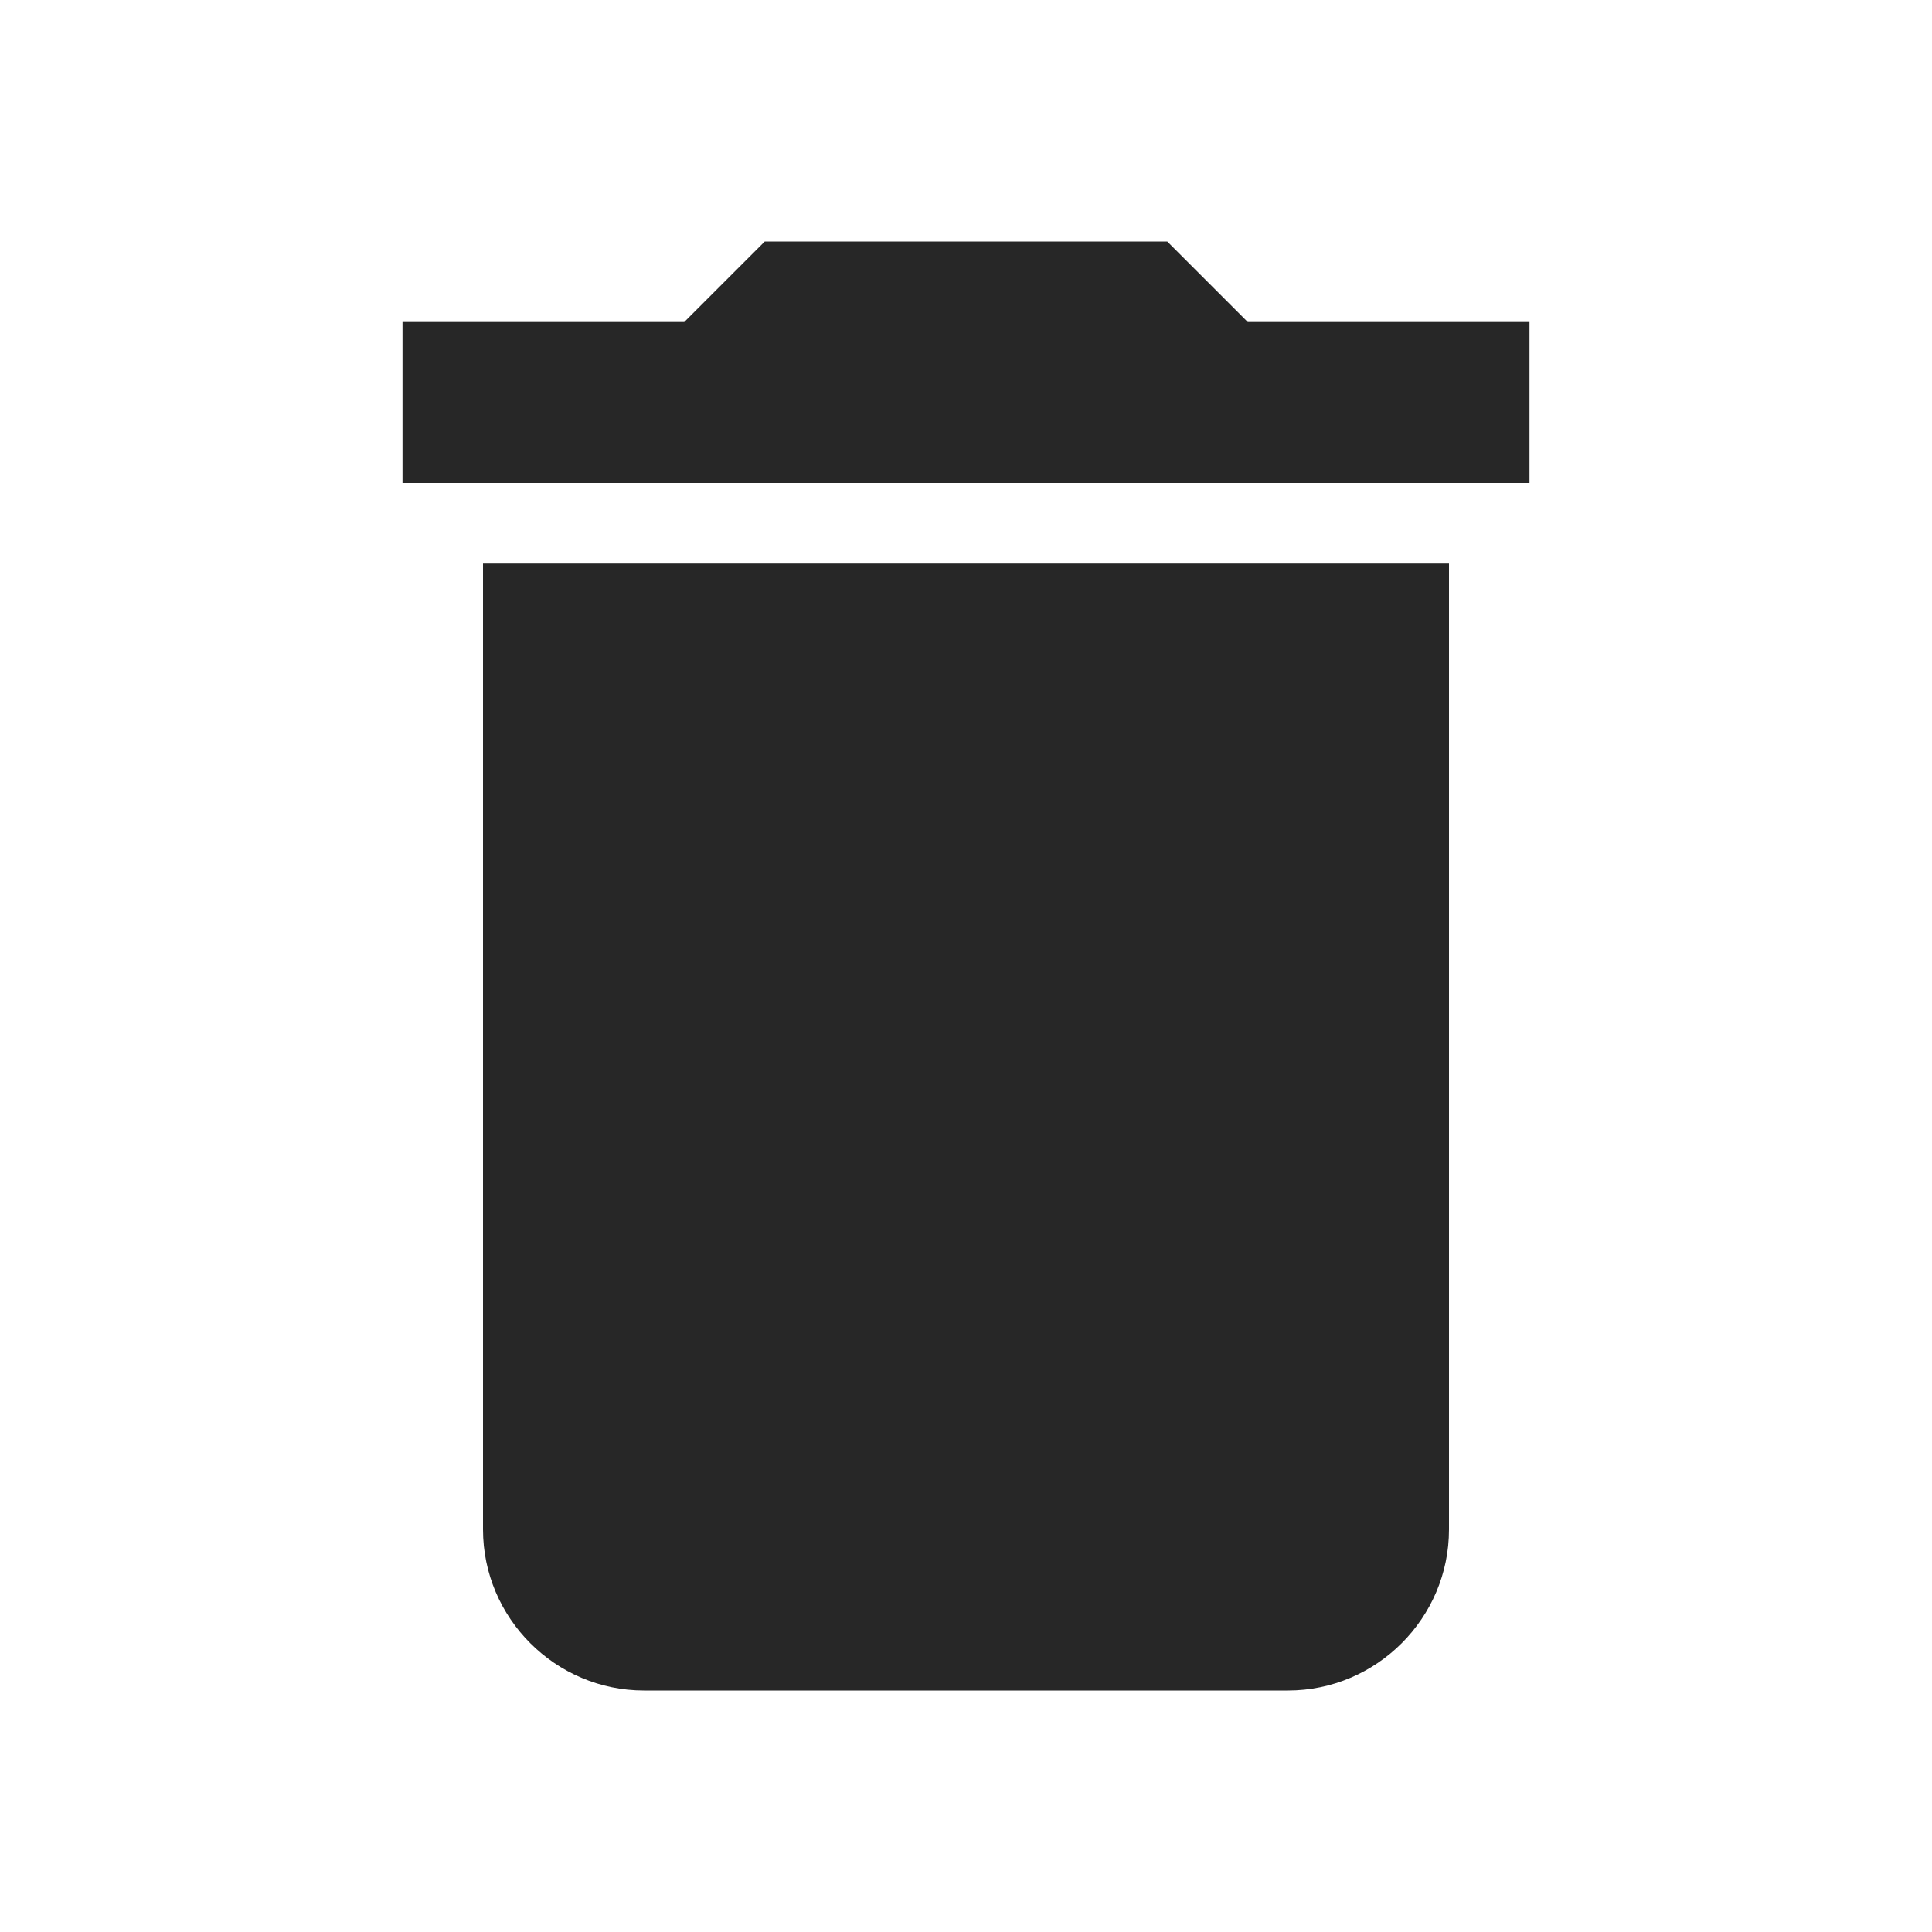
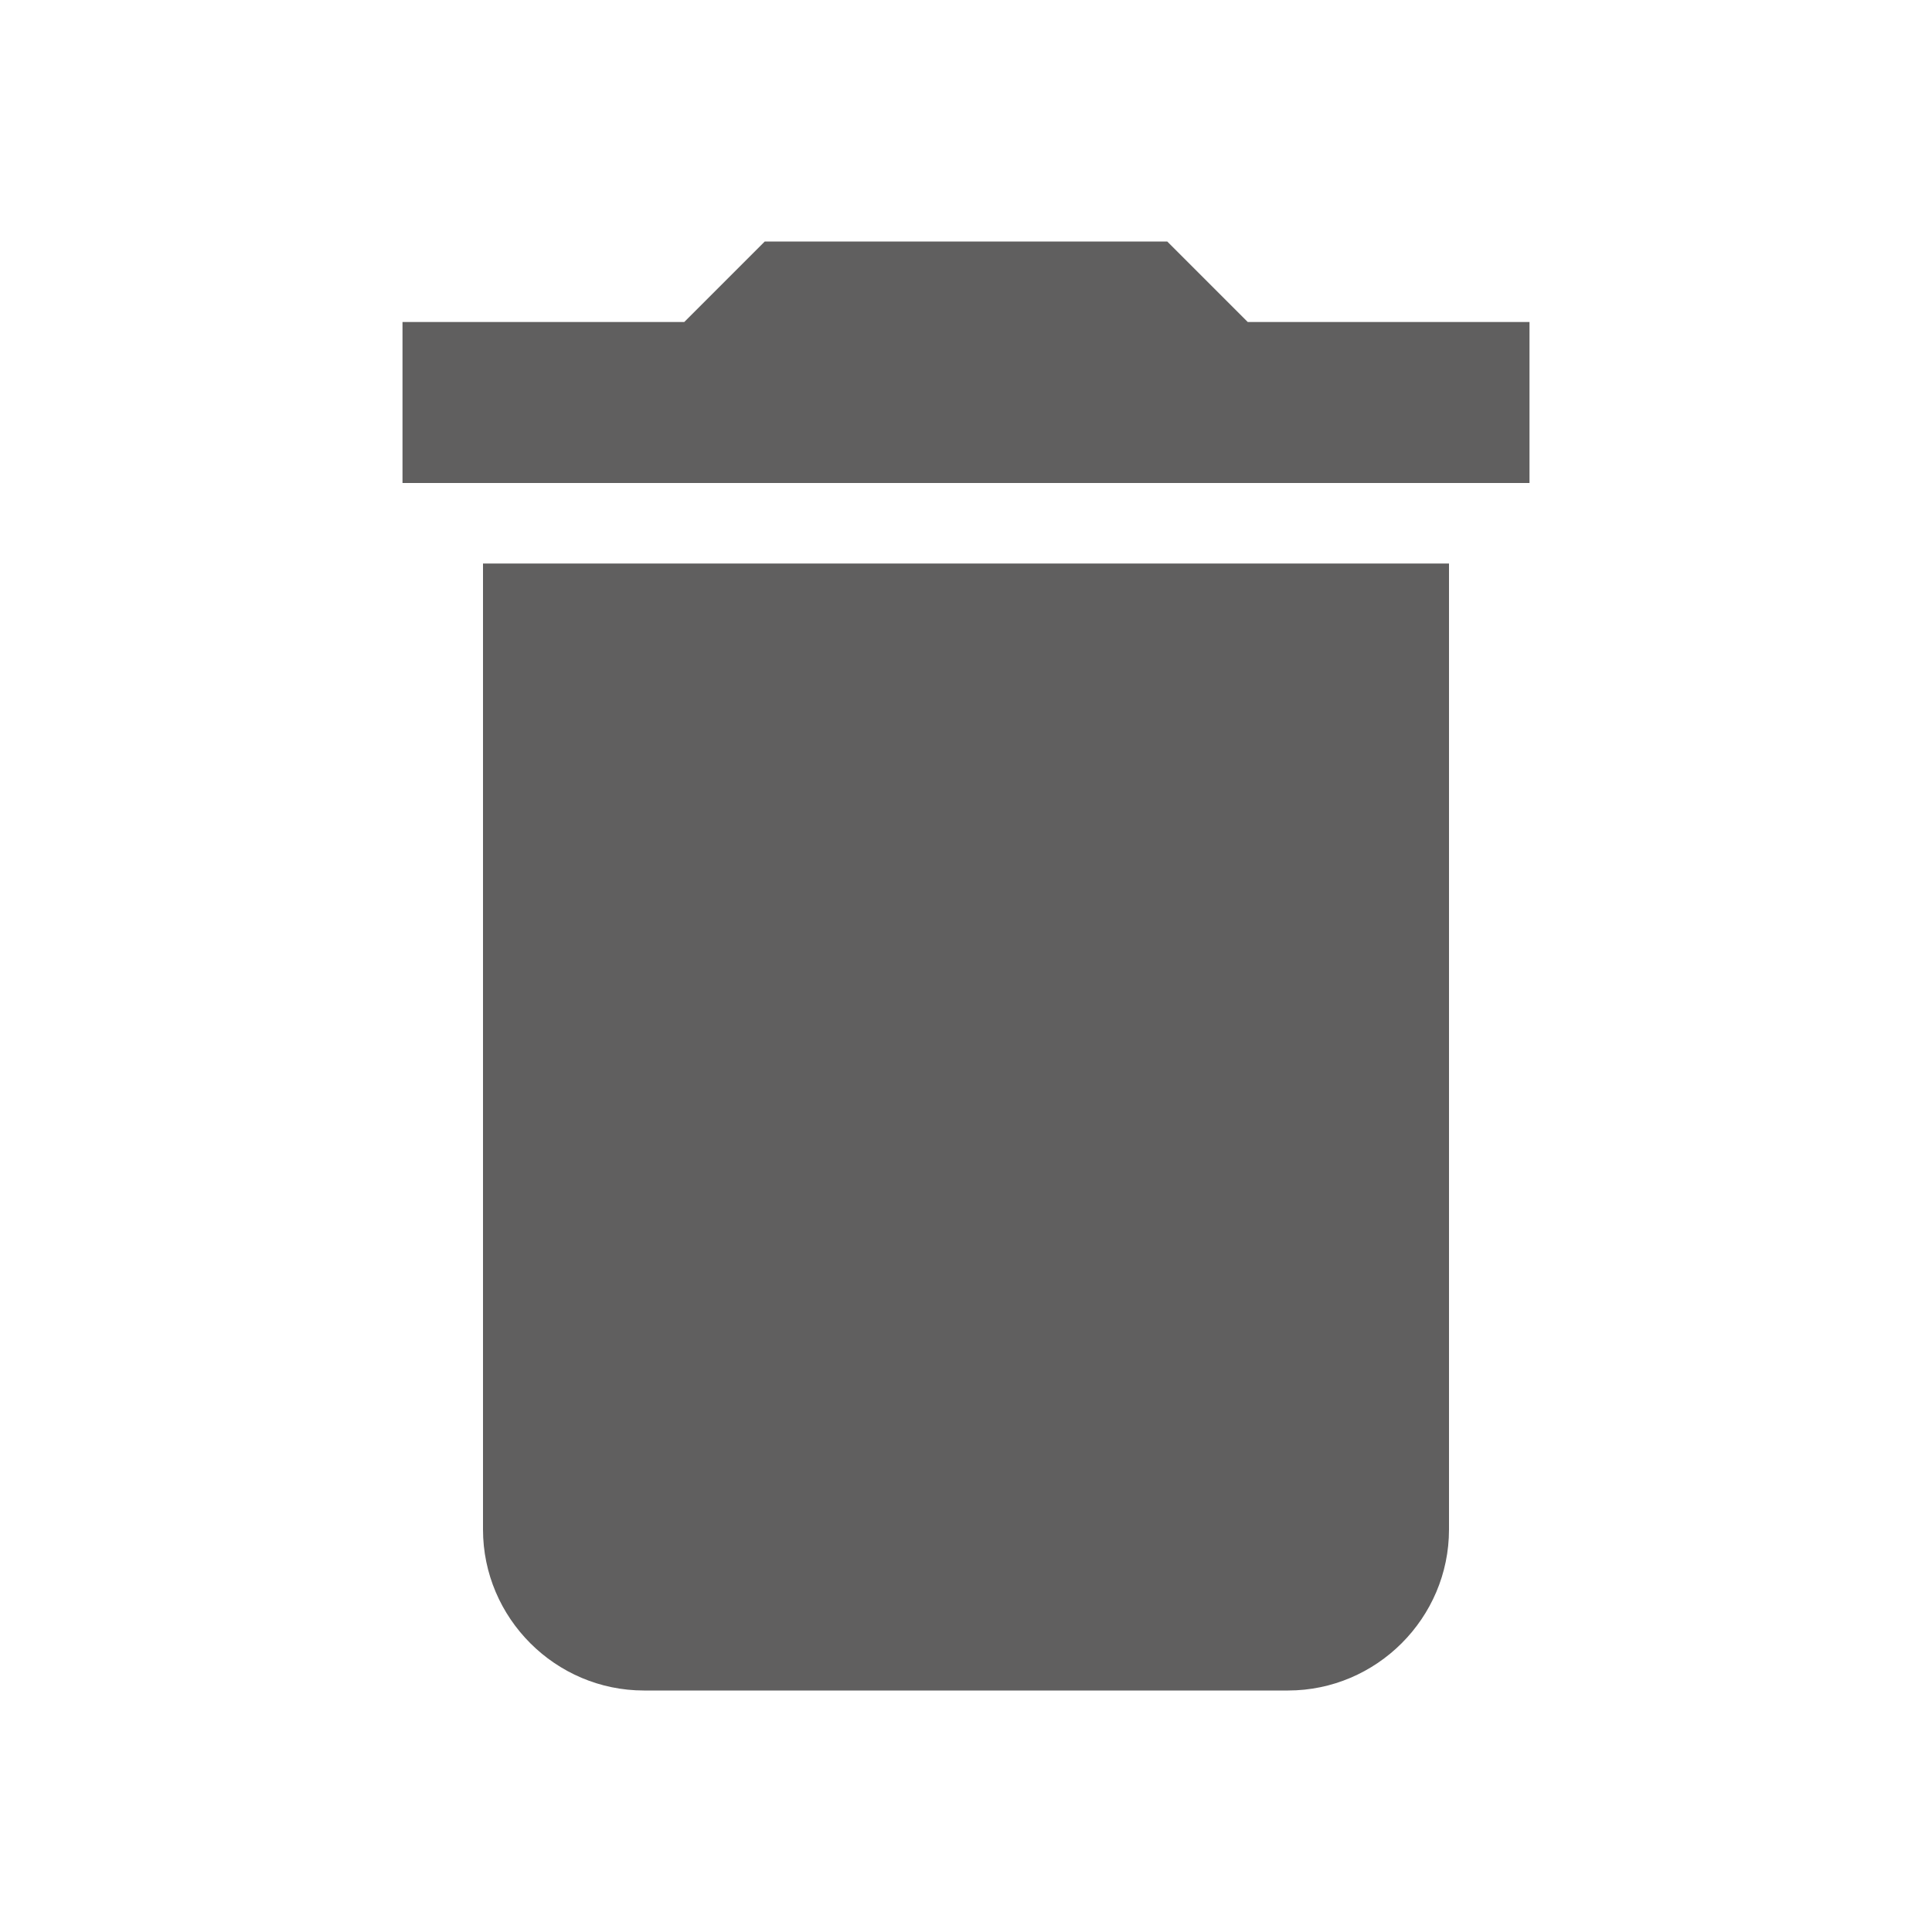
- <svg xmlns="http://www.w3.org/2000/svg" fill="#272727" height="24" viewBox="0 0 24 24" width="24">
+ <svg xmlns="http://www.w3.org/2000/svg" fill="#605f5f" height="24" viewBox="0 0 24 24" width="24">
  <path d="M6 19c0 1.1.9 2 2 2h8c1.1 0 2-.9 2-2V7H6v12zM19 4h-3.5l-1-1h-5l-1 1H5v2h14V4z" />
  <path d="M0 0h24v24H0z" fill="none" />
</svg>
